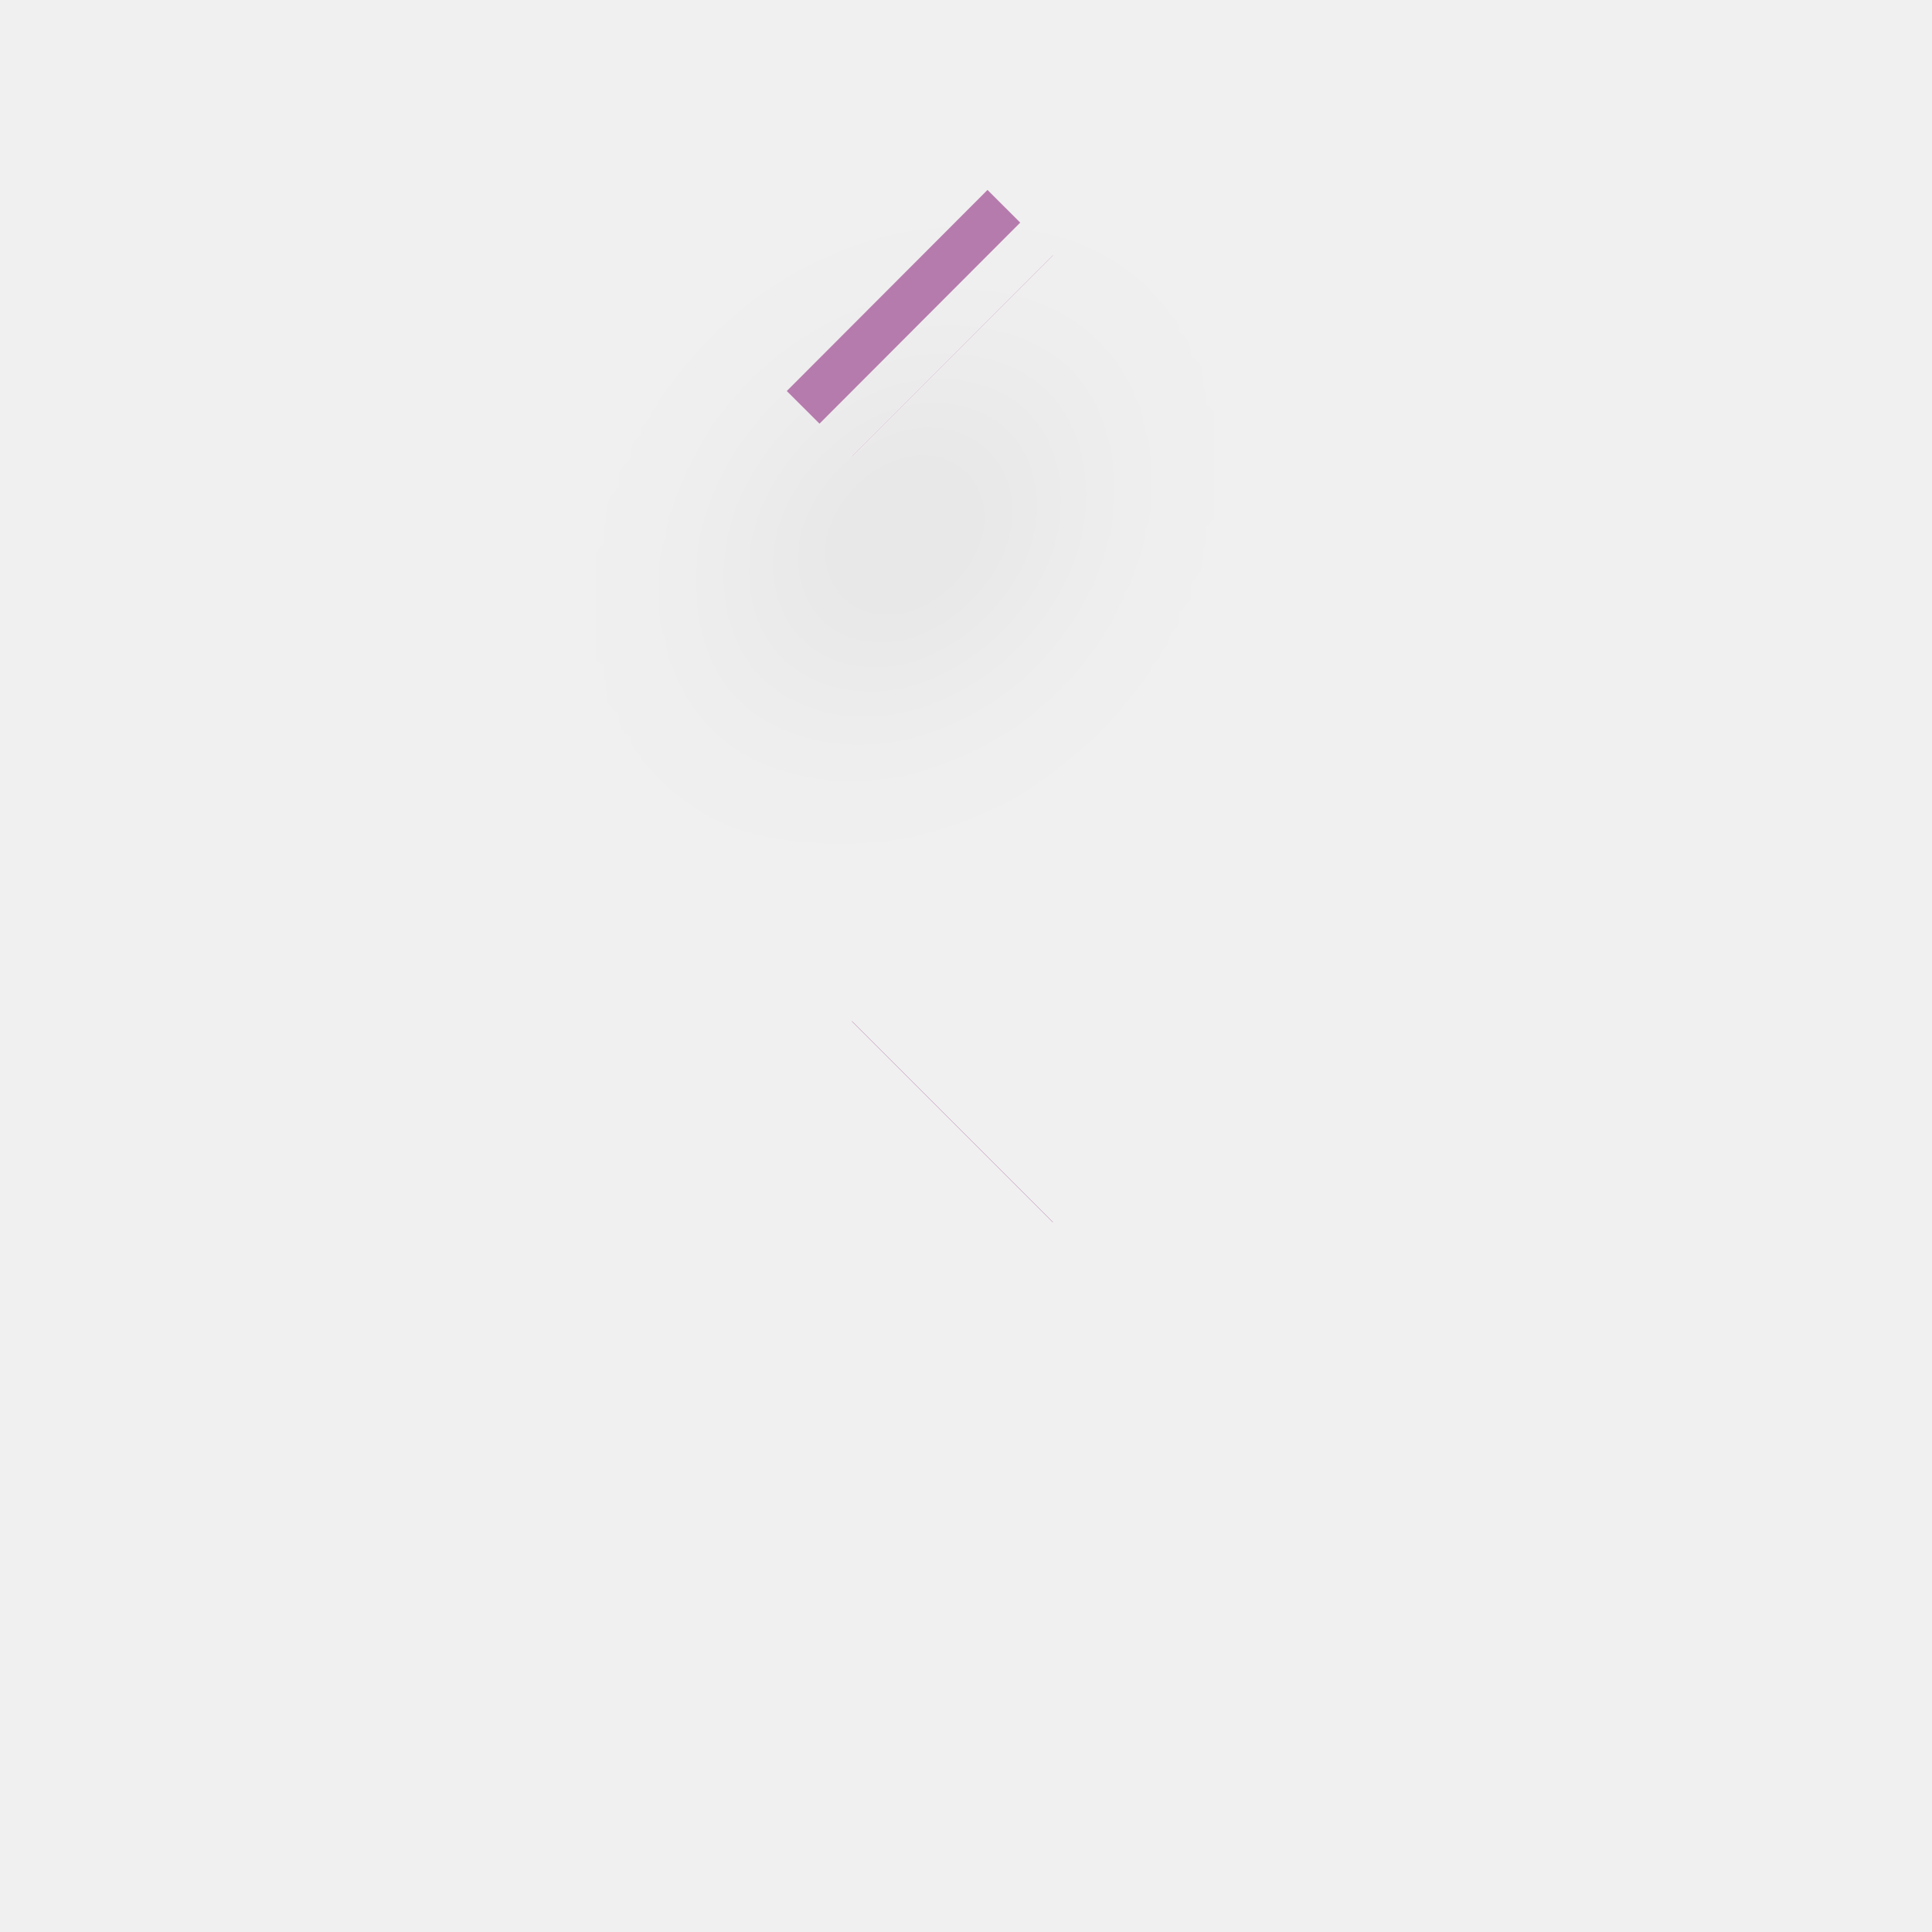
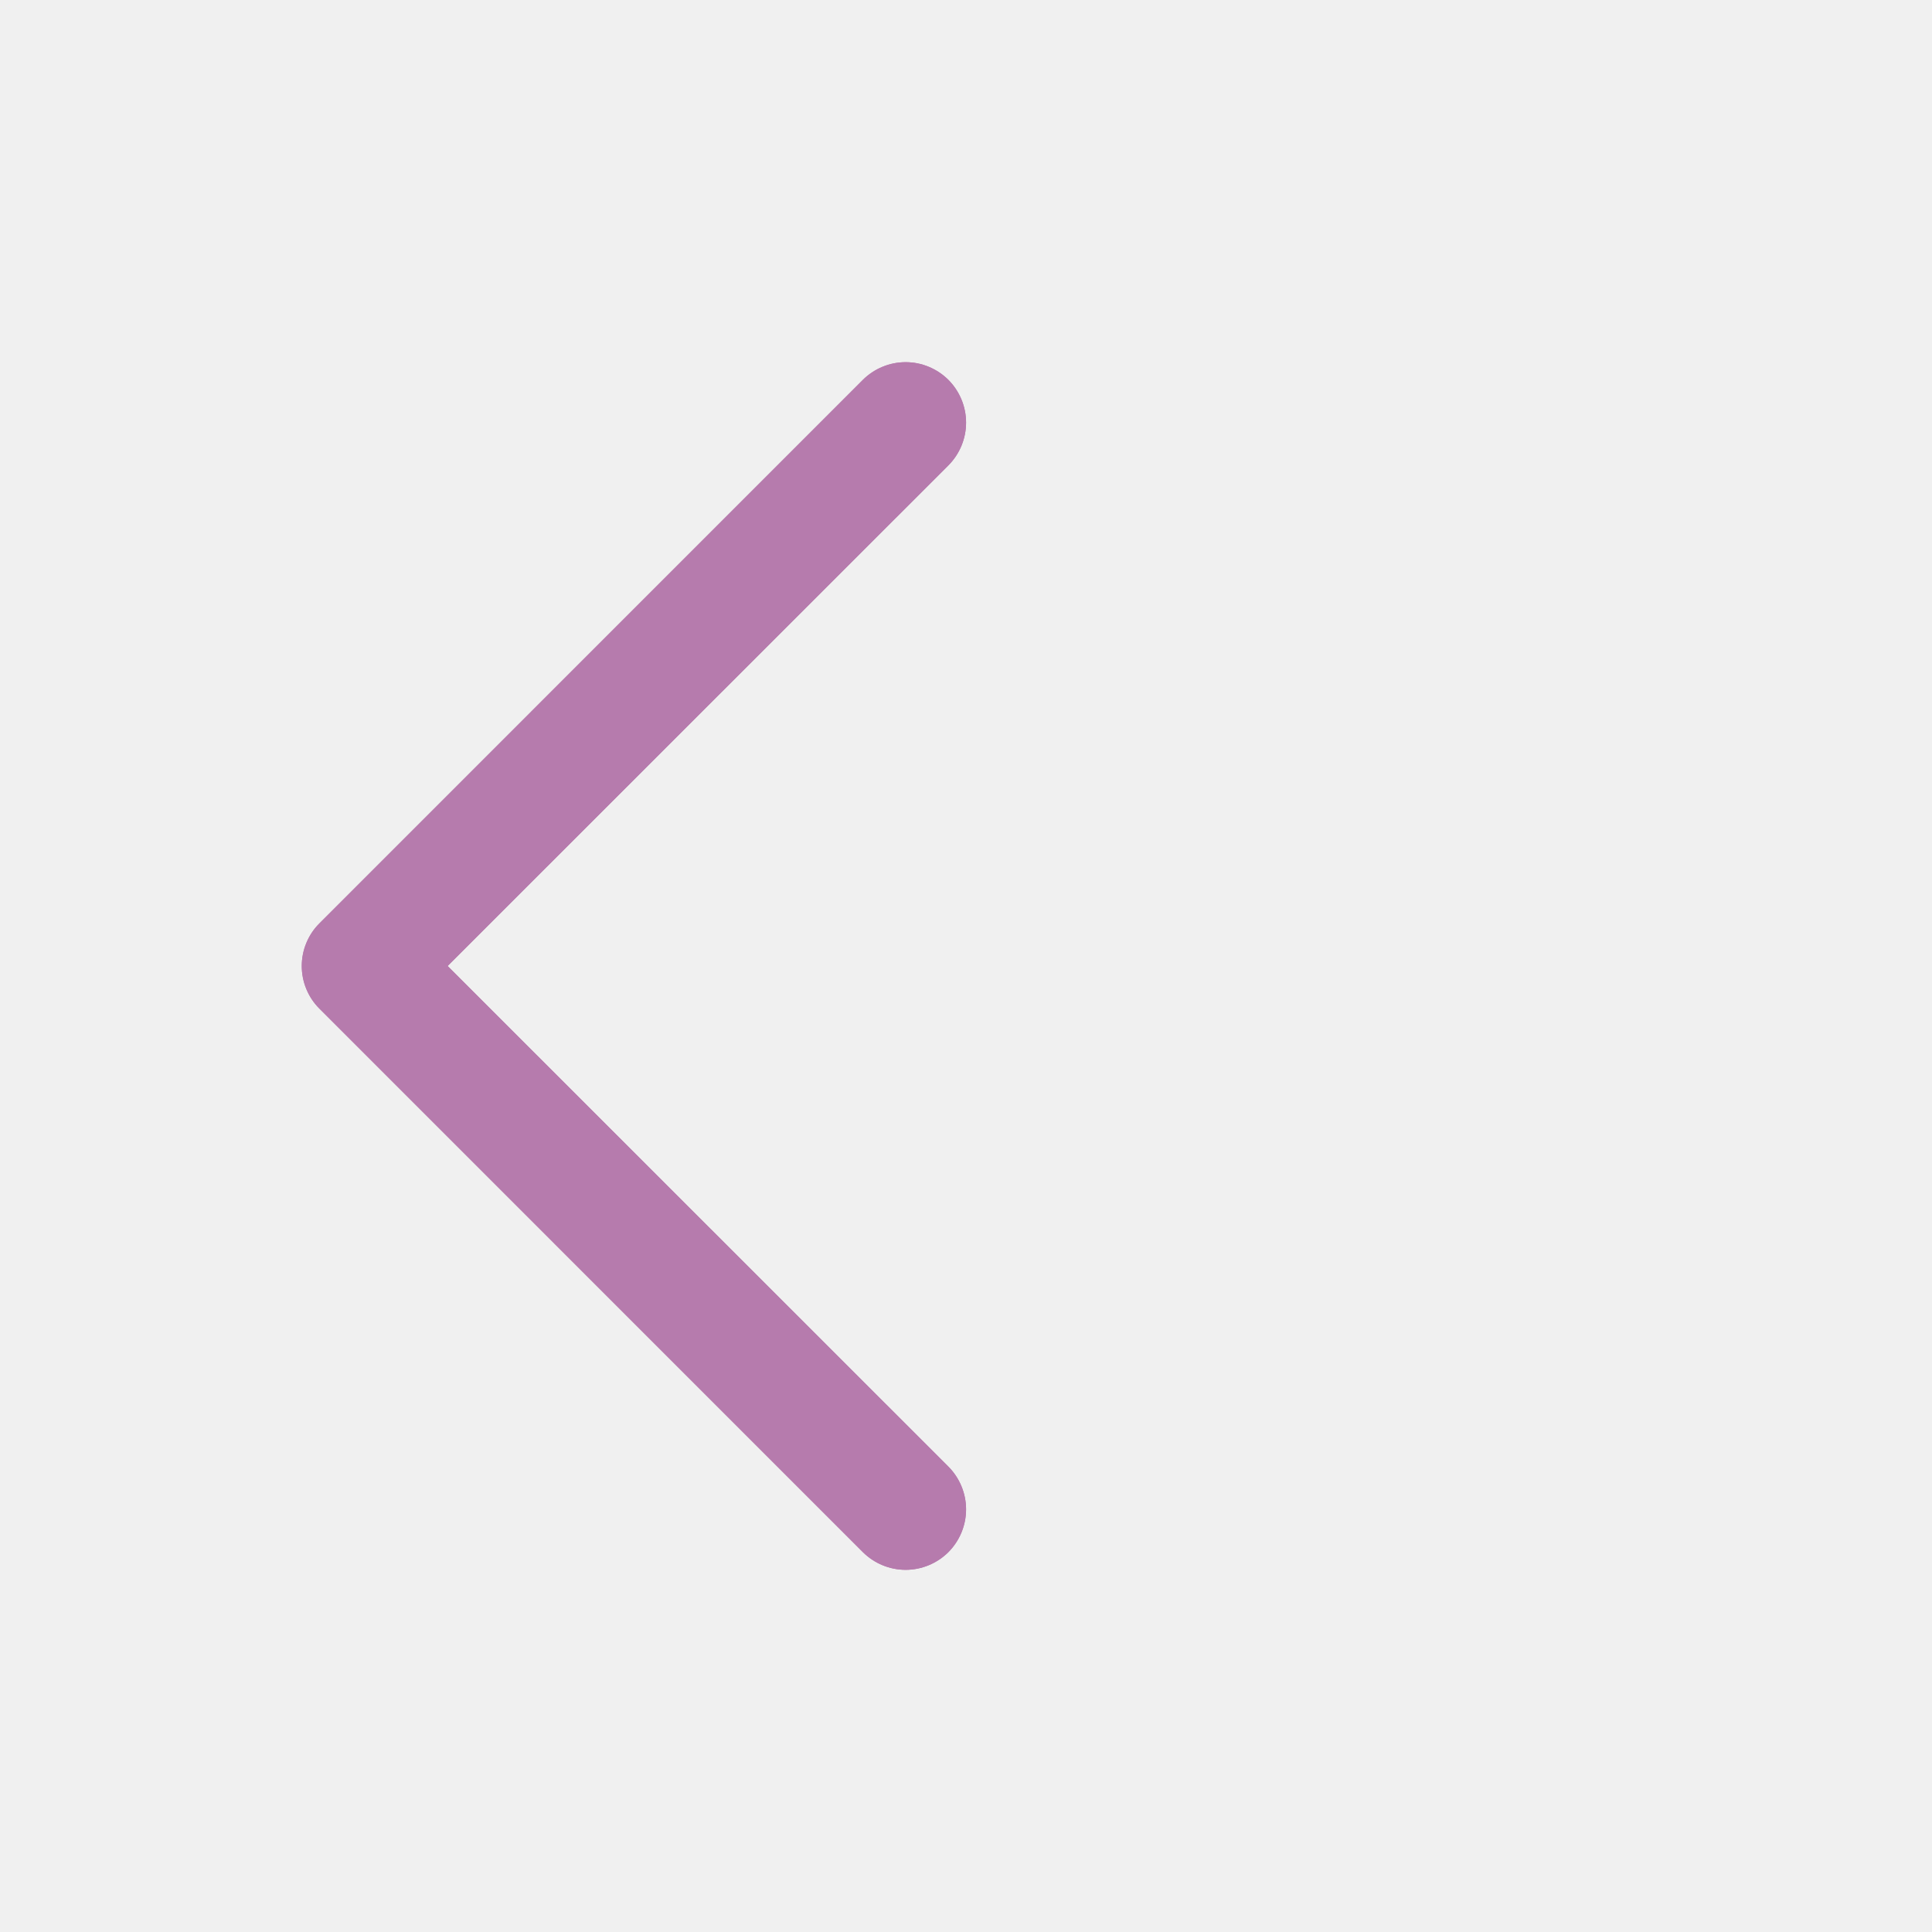
- <svg xmlns="http://www.w3.org/2000/svg" width="34" height="34" viewBox="0 0 34 34" fill="none">
-   <g filter="url(#filter0_d_862_1827)">
-     <path d="M16.188 5.687L15.612 5.112L16.188 5.687ZM16.761 6.261L16.763 6.263L16.761 6.261ZM16.762 19.738L16.758 19.742L16.762 19.738Z" fill="#B67BAD" stroke="#B67BAD" stroke-width="5" />
+ <svg xmlns="http://www.w3.org/2000/svg" width="26" height="26" viewBox="0 0 26 26" fill="none">
+   <g clip-path="url(#clip0_233_1266)">
+     <mask id="path-1-inside-1_233_1266" fill="white">
+       <path d="M6.024 13L12.763 19.737C12.915 19.89 13.001 20.097 13.001 20.312C13.001 20.528 12.915 20.735 12.763 20.888C12.61 21.04 12.403 21.126 12.188 21.126C11.972 21.126 11.765 21.04 11.612 20.888L4.3 13.575C4.224 13.5 4.164 13.41 4.123 13.311C4.082 13.213 4.061 13.107 4.061 13C4.061 12.893 4.082 12.787 4.123 12.689C4.164 12.59 4.224 12.5 4.3 12.425L11.612 5.112C11.765 4.96 11.972 4.874 12.188 4.874C12.403 4.874 12.61 4.96 12.763 5.112C12.915 5.265 13.001 5.472 13.001 5.687C13.001 5.903 12.915 6.11 12.763 6.263L6.024 13Z" />
+     </mask>
+     <path d="M6.024 13L12.763 19.737C12.915 19.89 13.001 20.097 13.001 20.312C13.001 20.528 12.915 20.735 12.763 20.888C12.61 21.04 12.403 21.126 12.188 21.126C11.972 21.126 11.765 21.04 11.612 20.888L4.3 13.575C4.224 13.5 4.164 13.41 4.123 13.311C4.082 13.213 4.061 13.107 4.061 13C4.061 12.893 4.082 12.787 4.123 12.689C4.164 12.59 4.224 12.5 4.3 12.425L11.612 5.112C11.765 4.96 11.972 4.874 12.188 4.874C12.403 4.874 12.61 4.96 12.763 5.112C12.915 5.265 13.001 5.472 13.001 5.687C13.001 5.903 12.915 6.11 12.763 6.263L6.024 13Z" fill="#B67BAD" />
+     <path d="M6.024 13L2.489 9.464L-1.048 13L2.489 16.536L6.024 13ZM12.763 19.737L16.298 16.202L16.298 16.201L12.763 19.737ZM11.612 20.888L8.077 24.423L8.077 24.423L11.612 20.888ZM4.3 13.575L7.835 10.04L7.831 10.035L4.3 13.575ZM4.061 13L9.061 13L4.061 13ZM4.3 12.425L7.831 15.965L7.835 15.96L4.3 12.425ZM12.188 4.874L12.188 -0.126L12.188 4.874ZM13.001 5.687L18.001 5.687L13.001 5.687ZM12.763 6.263L16.298 9.799L16.298 9.798L12.763 6.263ZM2.489 16.536L9.228 23.273L16.298 16.201L9.559 9.464L2.489 16.536ZM9.227 23.273C8.442 22.488 8.001 21.423 8.001 20.312H18.001C18.001 18.771 17.389 17.292 16.298 16.202L9.227 23.273ZM8.001 20.312C8.001 19.202 8.442 18.137 9.227 17.352L16.298 24.423C17.389 23.333 18.001 21.854 18.001 20.312H8.001ZM9.227 17.352C10.012 16.567 11.077 16.126 12.188 16.126V26.126C13.729 26.126 15.208 25.514 16.298 24.423L9.227 17.352ZM12.188 16.126C13.298 16.126 14.363 16.567 15.148 17.352L8.077 24.423C9.167 25.514 10.646 26.126 12.188 26.126V16.126ZM15.148 17.352L7.835 10.04L0.764 17.111L8.077 24.423L15.148 17.352ZM7.831 10.035C8.221 10.424 8.53 10.886 8.741 11.395L-0.495 15.228C-0.202 15.934 0.227 16.575 0.769 17.115L7.831 10.035ZM8.741 11.395C8.952 11.904 9.061 12.449 9.061 13H-0.939C-0.939 13.764 -0.788 14.522 -0.495 15.228L8.741 11.395ZM9.061 13C9.061 13.551 8.952 14.096 8.741 14.605L-0.495 10.772C-0.788 11.478 -0.939 12.235 -0.939 13L9.061 13ZM8.741 14.605C8.53 15.114 8.221 15.576 7.831 15.965L0.769 8.885C0.227 9.425 -0.202 10.066 -0.495 10.772L8.741 14.605ZM7.835 15.96L15.148 8.648L8.077 1.577L0.764 8.889L7.835 15.96ZM15.148 8.648C14.363 9.433 13.298 9.874 12.188 9.874L12.188 -0.126C10.646 -0.126 9.167 0.486 8.077 1.577L15.148 8.648ZM12.188 9.874C11.077 9.874 10.012 9.433 9.227 8.648L16.298 1.577C15.208 0.486 13.729 -0.126 12.188 -0.126L12.188 9.874ZM9.227 8.648C8.442 7.863 8.001 6.798 8.001 5.687L18.001 5.687C18.001 4.146 17.389 2.667 16.298 1.577L9.227 8.648ZM8.001 5.687C8.001 4.577 8.442 3.512 9.227 2.727L16.298 9.798C17.389 8.708 18.001 7.229 18.001 5.687L8.001 5.687ZM9.228 2.727L2.489 9.464L9.559 16.536L16.298 9.799L9.228 2.727Z" fill="#B67BAD" mask="url(#path-1-inside-1_233_1266)" />
  </g>
  <defs>
-     <filter id="filter0_d_862_1827" x="0" y="0" width="34" height="34" filterUnits="userSpaceOnUse" color-interpolation-filters="sRGB">
-       <feFlood flood-opacity="0" result="BackgroundImageFix" />
-       <feColorMatrix in="SourceAlpha" type="matrix" values="0 0 0 0 0 0 0 0 0 0 0 0 0 0 0 0 0 0 127 0" result="hardAlpha" />
-       <feOffset dy="4" />
-       <feGaussianBlur stdDeviation="2" />
-       <feComposite in2="hardAlpha" operator="out" />
-       <feColorMatrix type="matrix" values="0 0 0 0 0 0 0 0 0 0 0 0 0 0 0 0 0 0 0.25 0" />
-       <feBlend mode="normal" in2="BackgroundImageFix" result="effect1_dropShadow_862_1827" />
-       <feBlend mode="normal" in="SourceGraphic" in2="effect1_dropShadow_862_1827" result="shape" />
-     </filter>
+     <clipPath id="clip0_233_1266">
+       <rect width="26" height="26" fill="white" />
+     </clipPath>
  </defs>
</svg>
